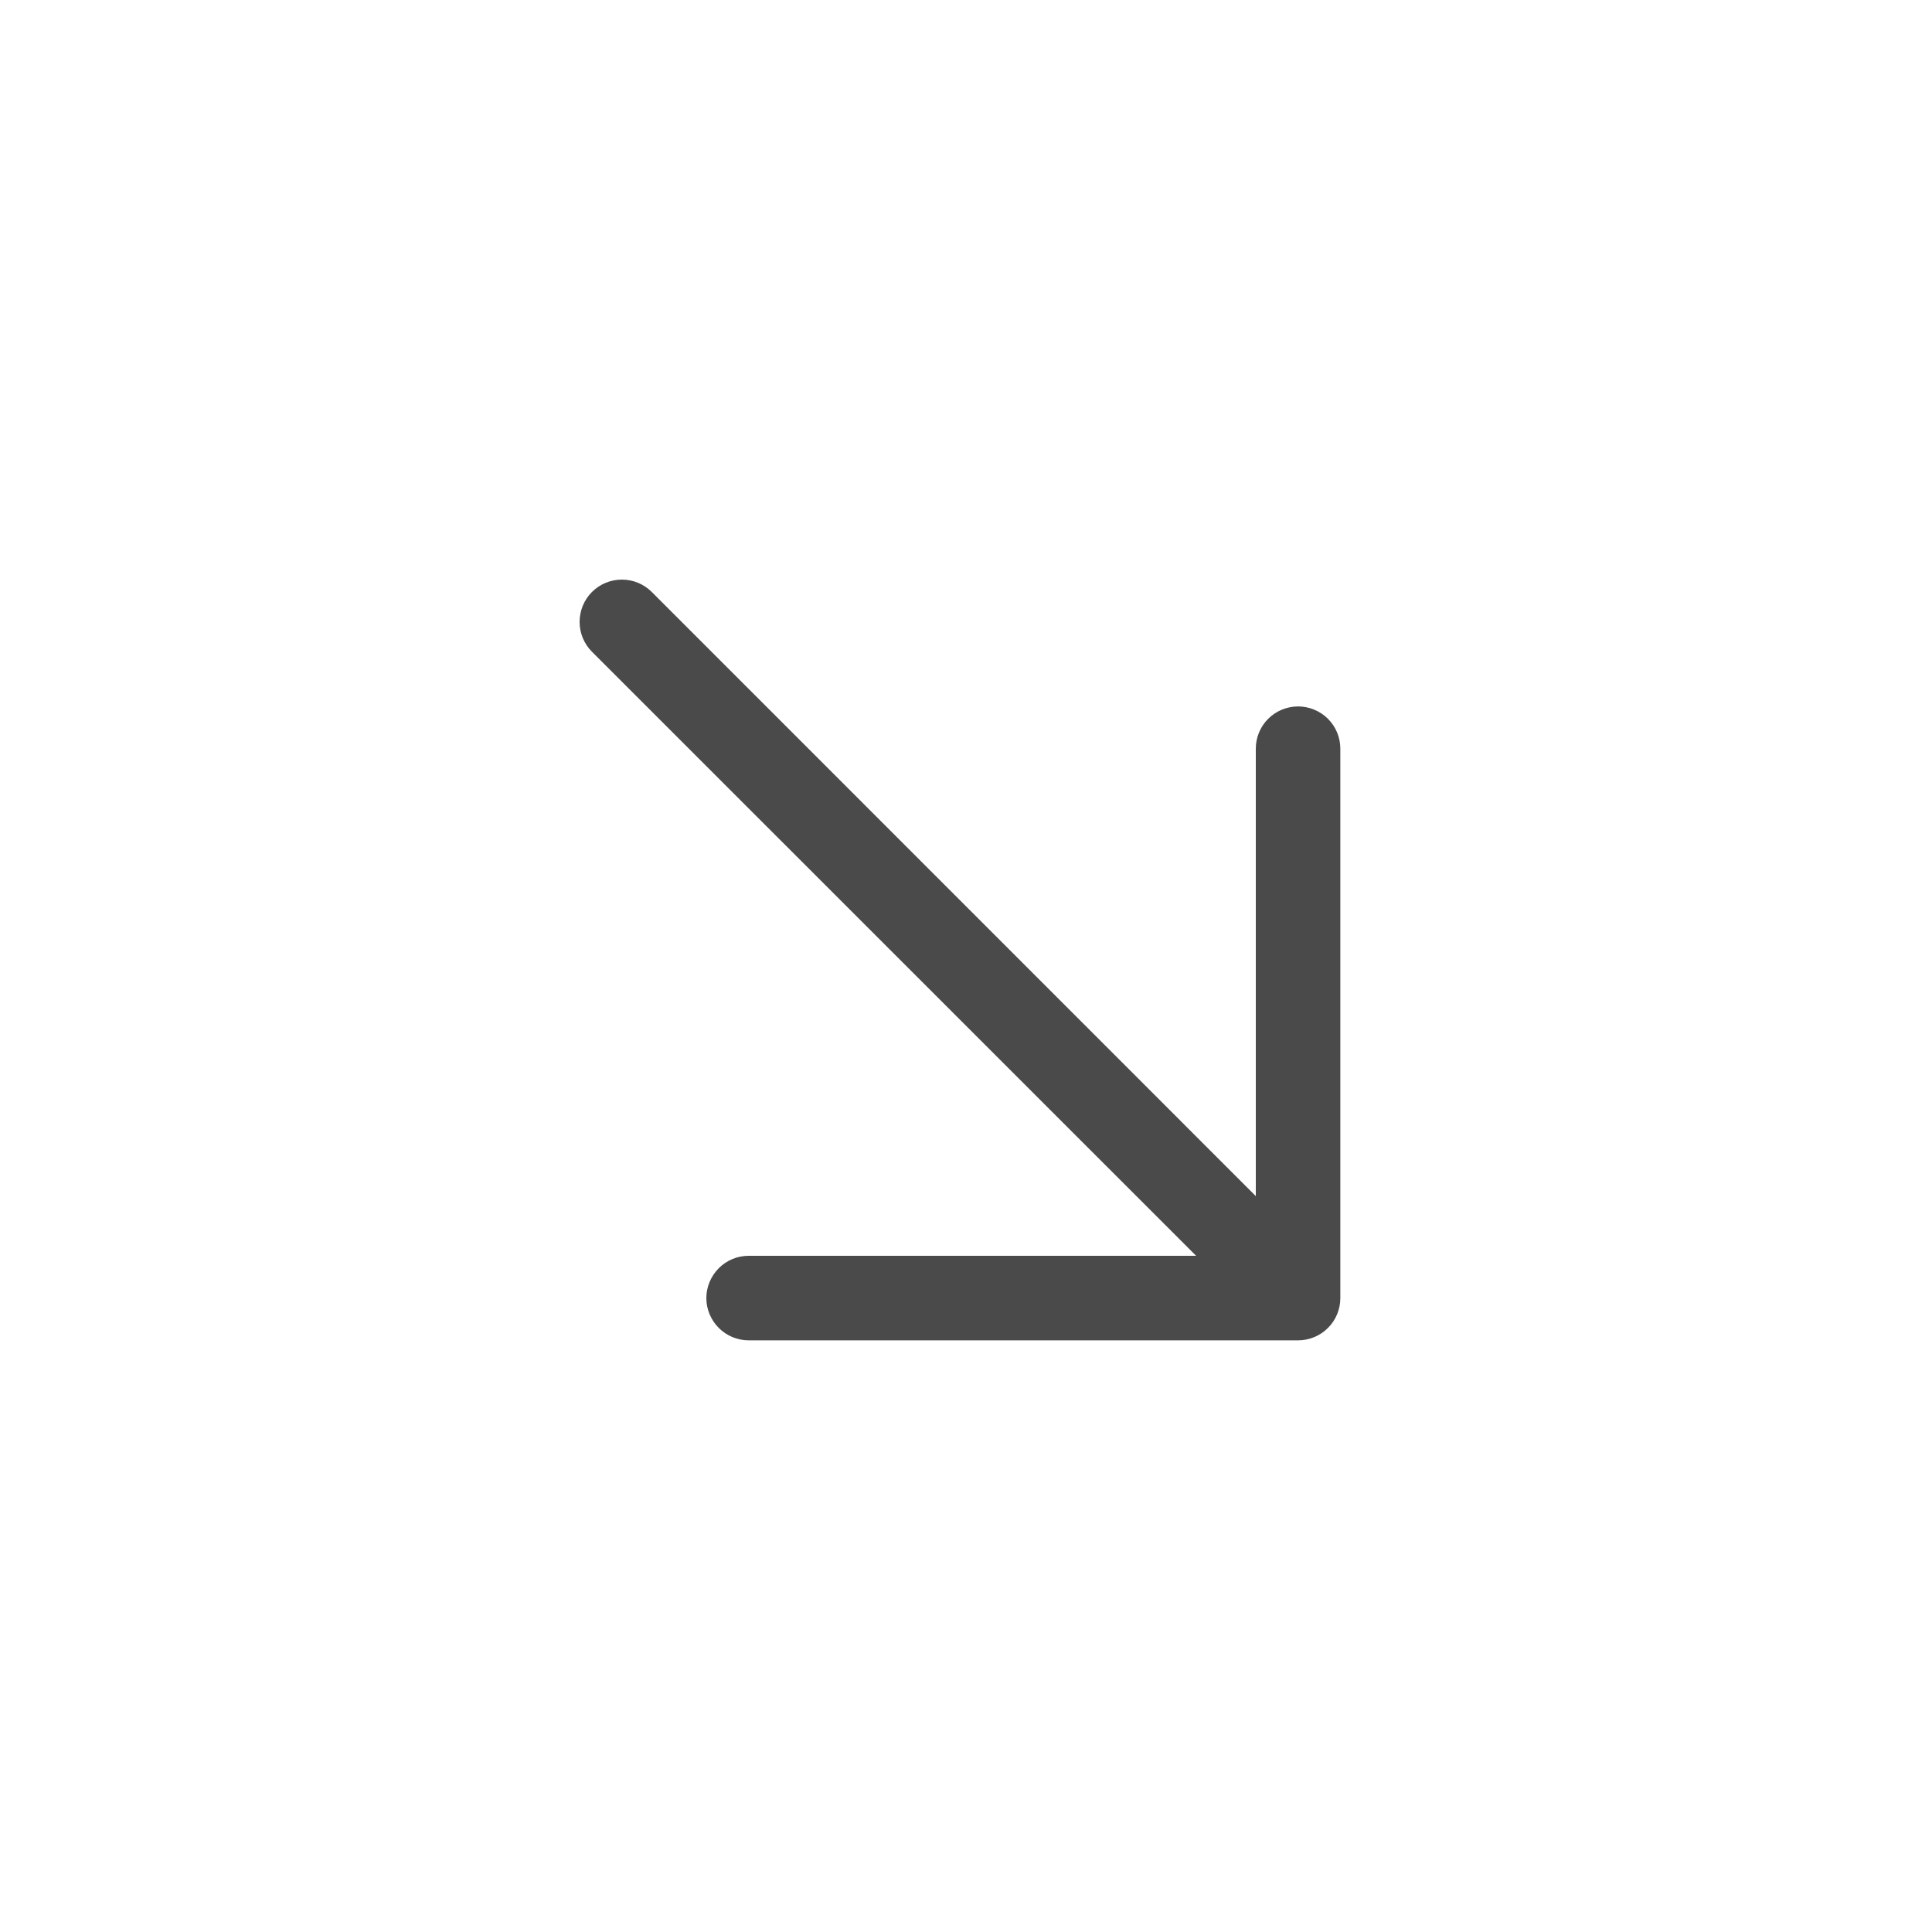
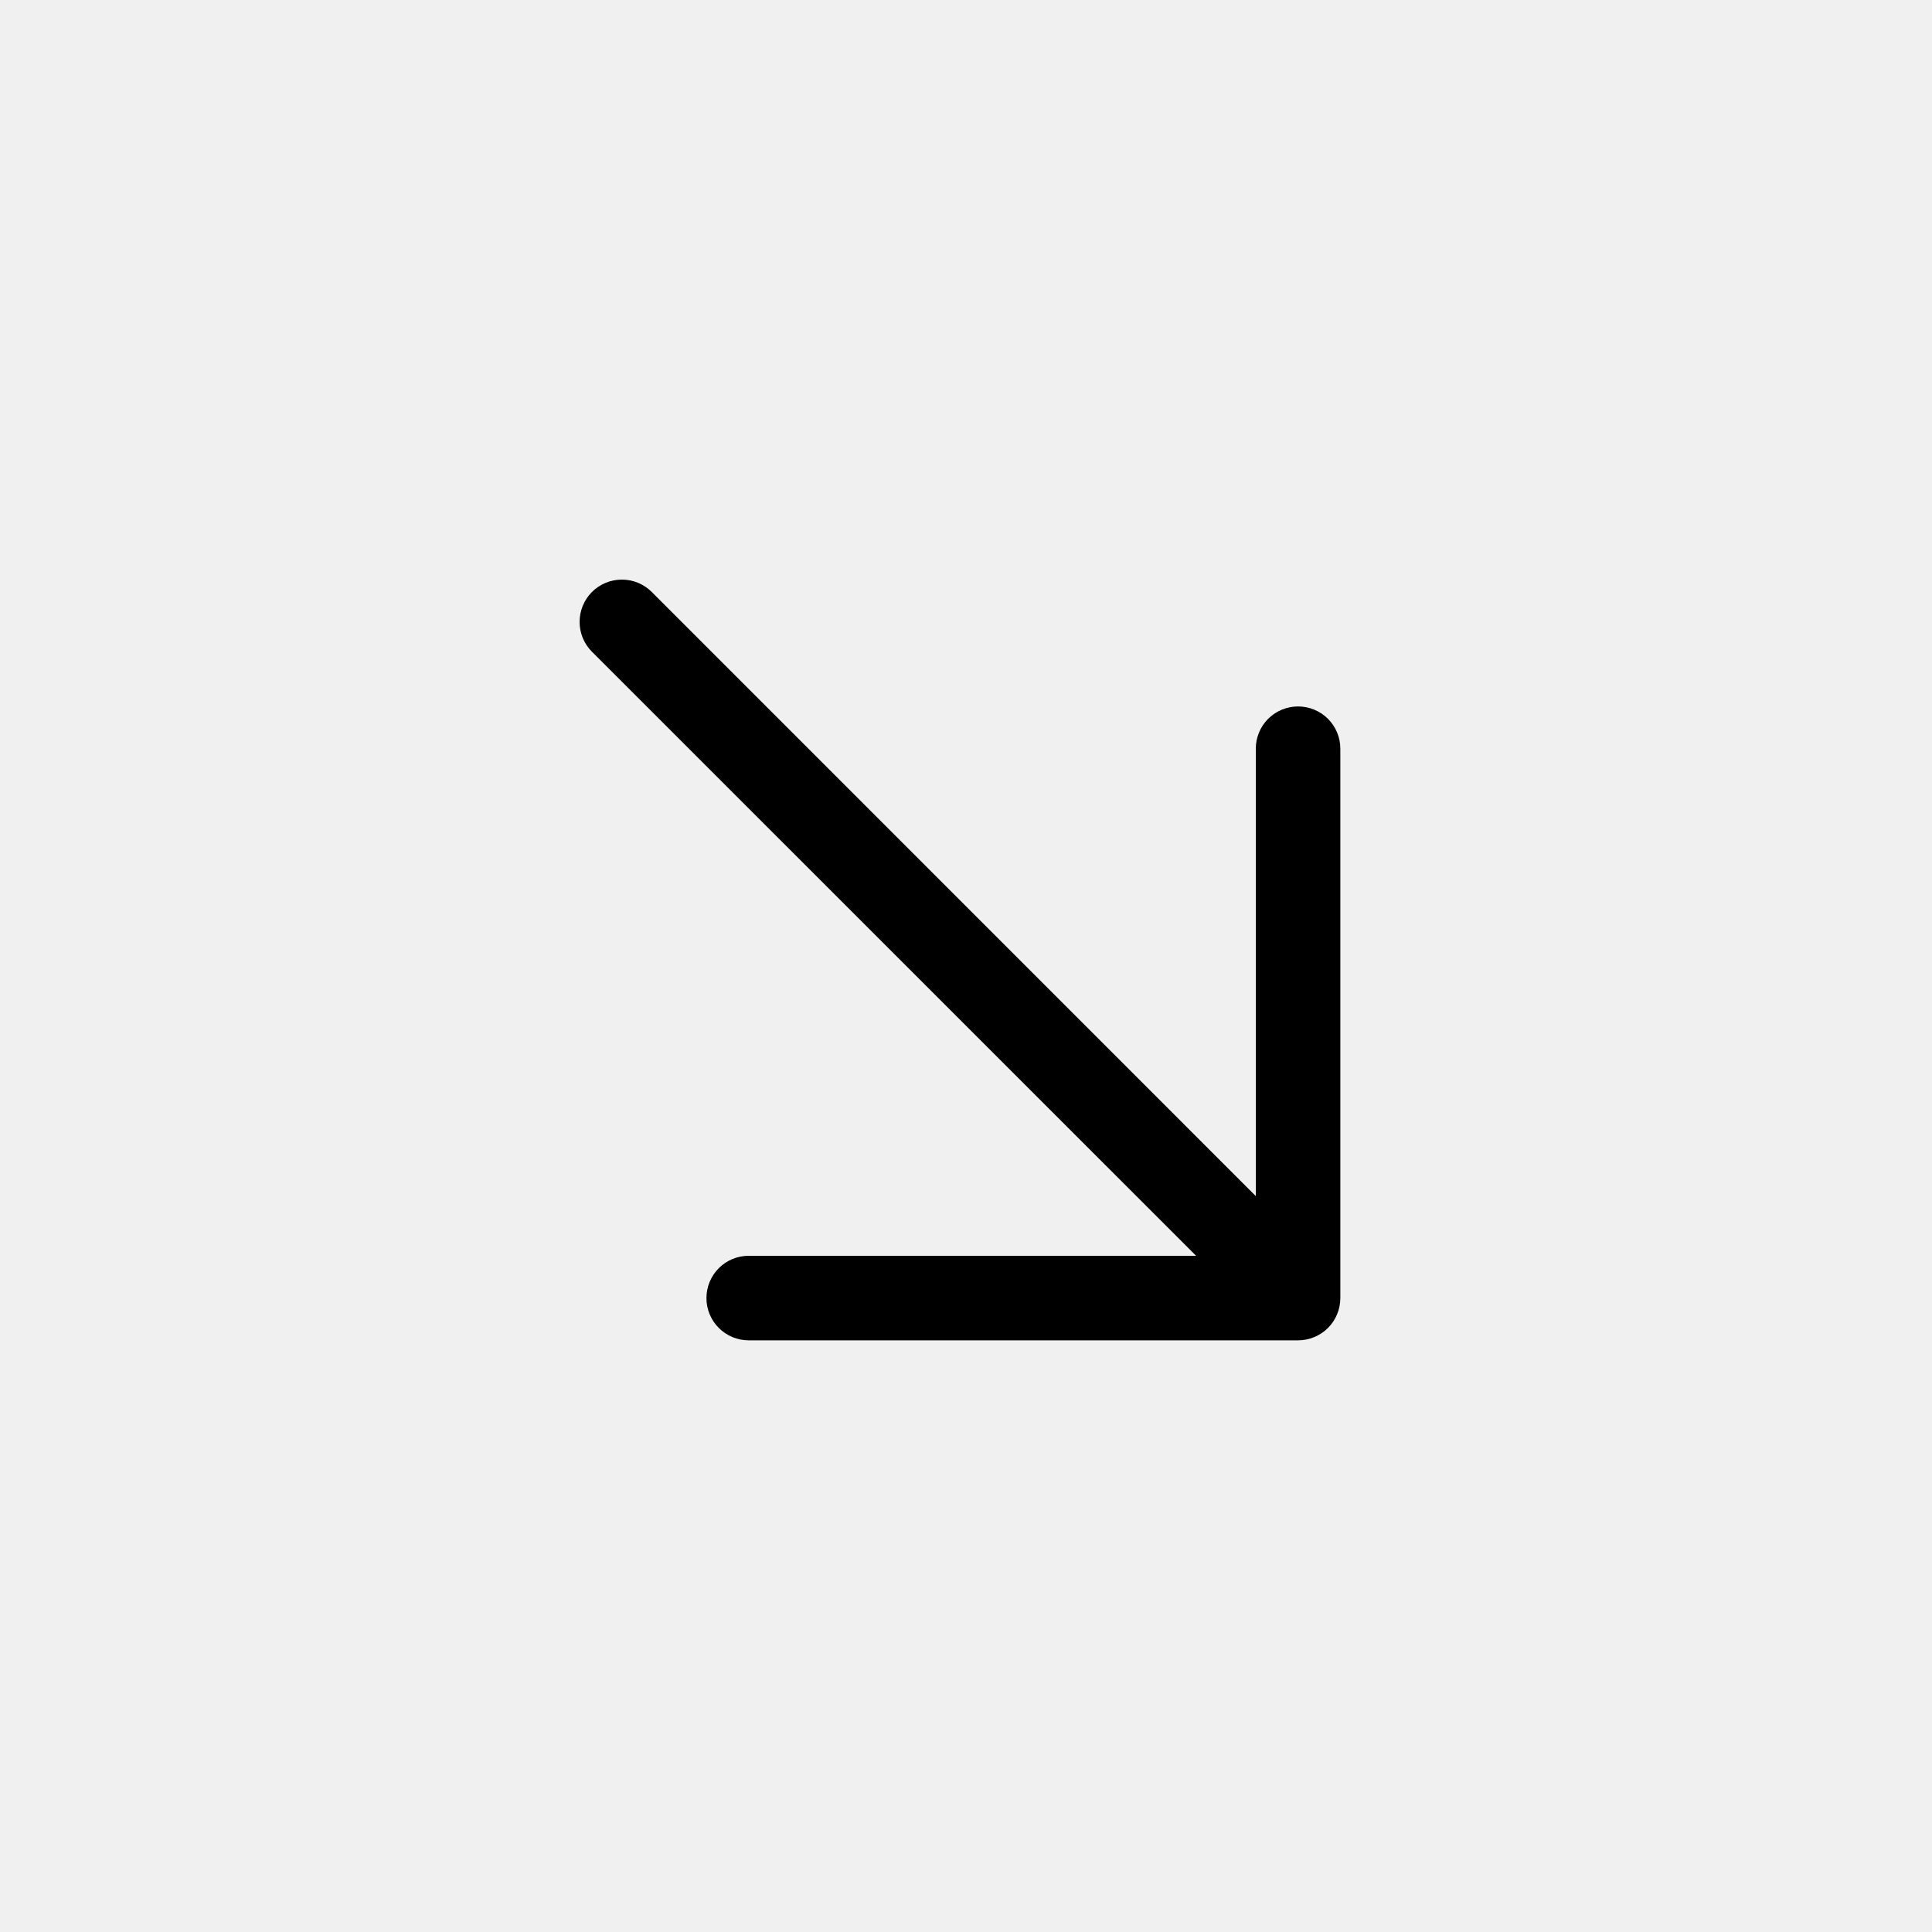
<svg xmlns="http://www.w3.org/2000/svg" width="20" height="20" viewBox="0 0 20 20" fill="none">
-   <rect width="20" height="20" fill="#E9E9E9" />
-   <g id="Icons">
-     <path d="M-2724 -614C-2724 -622.837 -2716.84 -630 -2708 -630H990C998.836 -630 1006 -622.837 1006 -614V1675C1006 1683.84 998.837 1691 990 1691H-2708C-2716.84 1691 -2724 1683.84 -2724 1675V-614Z" fill="#F7F7F7" />
-     <path d="M-2708 -630V-629H990V-630V-631H-2708V-630ZM1006 -614H1005V1675H1006H1007V-614H1006ZM990 1691V1690H-2708V1691V1692H990V1691ZM-2724 1675H-2723V-614H-2724H-2725V1675H-2724ZM-2708 1691V1690C-2716.28 1690 -2723 1683.28 -2723 1675H-2724H-2725C-2725 1684.39 -2717.39 1692 -2708 1692V1691ZM1006 1675H1005C1005 1683.28 998.284 1690 990 1690V1691V1692C999.389 1692 1007 1684.39 1007 1675H1006ZM990 -630V-629C998.284 -629 1005 -622.284 1005 -614H1006H1007C1007 -623.389 999.389 -631 990 -631V-630ZM-2708 -630V-631C-2717.39 -631 -2725 -623.389 -2725 -614H-2724H-2723C-2723 -622.284 -2716.28 -629 -2708 -629V-630Z" fill="black" fill-opacity="0.1" />
-     <g id="Arrows">
-       <path d="M-124 -528C-124 -529.105 -123.105 -530 -122 -530H858C859.105 -530 860 -529.105 860 -528V170C860 171.105 859.105 172 858 172H-122C-123.105 172 -124 171.105 -124 170V-528Z" fill="white" />
-       <path d="M-122 -530V-529H858V-530V-531H-122V-530ZM860 -528H859V170H860H861V-528H860ZM858 172V171H-122V172V173H858V172ZM-124 170H-123V-528H-124H-125V170H-124ZM-122 172V171C-122.552 171 -123 170.552 -123 170H-124H-125C-125 171.657 -123.657 173 -122 173V172ZM860 170H859C859 170.552 858.552 171 858 171V172V173C859.657 173 861 171.657 861 170H860ZM858 -530V-529C858.552 -529 859 -528.552 859 -528H860H861C861 -529.657 859.657 -531 858 -531V-530ZM-122 -530V-531C-123.657 -531 -125 -529.657 -125 -528H-124H-123C-123 -528.552 -122.552 -529 -122 -529V-530Z" fill="black" fill-opacity="0.1" />
-       <g id=" ">
-         <g id="Frame 427320513">
-           <g id="Frame 427320522">
-             <g id="arrow-down">
-               <rect x="-15.5" y="-15.5" width="51" height="113" rx="4.5" stroke="#8A38F5" stroke-dasharray="10 5" />
-               <g id="Property 1=20">
-                 <g id="Icon">
-                   <path id="Vector" d="M13.438 13.875L7.75 13.875C7.634 13.875 7.523 13.829 7.441 13.747C7.359 13.665 7.312 13.554 7.312 13.438C7.312 13.322 7.359 13.21 7.441 13.128C7.523 13.046 7.634 13 7.75 13L12.382 13L6.128 6.747C6.046 6.665 6 6.554 6 6.438C6 6.322 6.046 6.21 6.128 6.128C6.21 6.046 6.321 6 6.438 6C6.554 6 6.665 6.046 6.747 6.128L13 12.382L13 7.75C13 7.634 13.046 7.523 13.128 7.441C13.21 7.359 13.322 7.313 13.438 7.313C13.553 7.313 13.665 7.359 13.747 7.441C13.829 7.523 13.875 7.634 13.875 7.75L13.875 13.438C13.875 13.554 13.829 13.665 13.747 13.747C13.665 13.829 13.553 13.875 13.438 13.875Z" fill="#4A4A4A" />
-                 </g>
-               </g>
-             </g>
-           </g>
-         </g>
-       </g>
-     </g>
-   </g>
+   <path d="M13.438 13.875L7.75 13.875C7.634 13.875 7.523 13.829 7.441 13.747C7.359 13.665 7.313 13.554 7.313 13.438C7.313 13.322 7.359 13.21 7.441 13.128C7.523 13.046 7.634 13 7.75 13L12.382 13L6.128 6.747C6.046 6.665 6 6.554 6 6.438C6 6.322 6.046 6.21 6.128 6.128C6.21 6.046 6.321 6 6.438 6C6.554 6 6.665 6.046 6.747 6.128L13 12.382L13 7.75C13 7.634 13.046 7.523 13.128 7.441C13.21 7.359 13.322 7.313 13.438 7.313C13.553 7.313 13.665 7.359 13.747 7.441C13.829 7.523 13.875 7.634 13.875 7.75L13.875 13.438C13.875 13.554 13.829 13.665 13.747 13.747C13.665 13.829 13.553 13.875 13.438 13.875Z" fill="currentColor" />
</svg>
